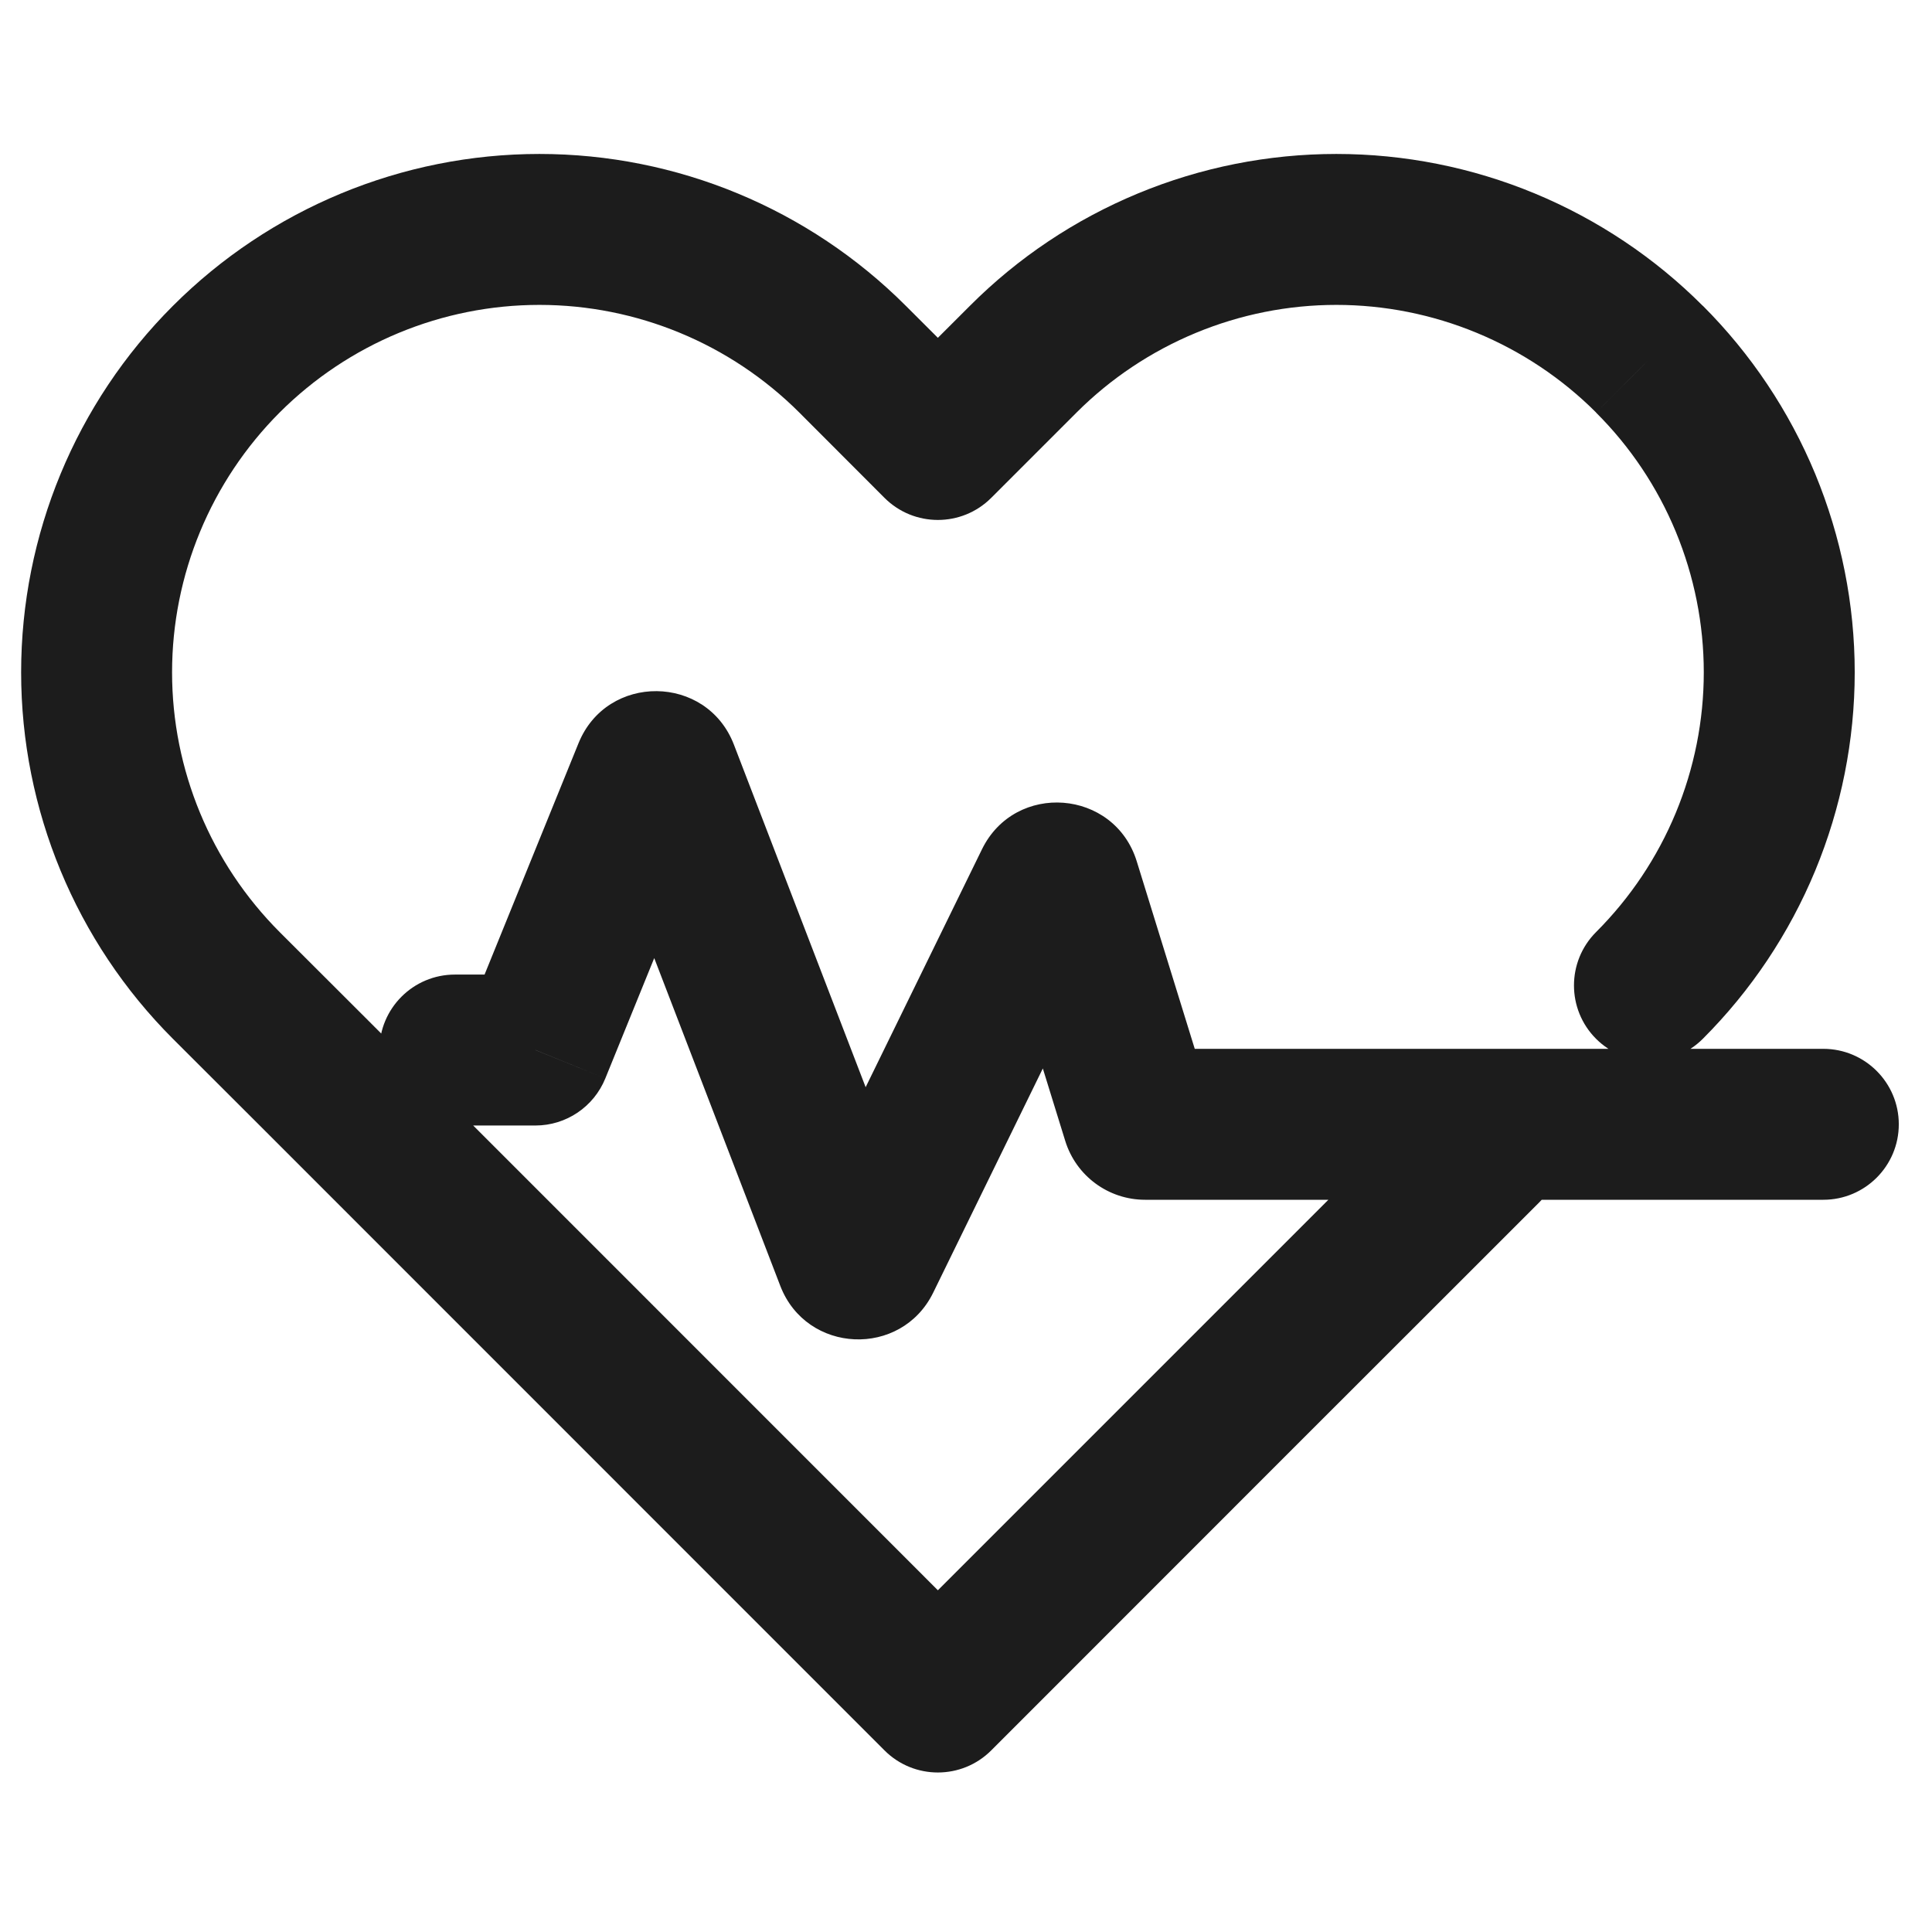
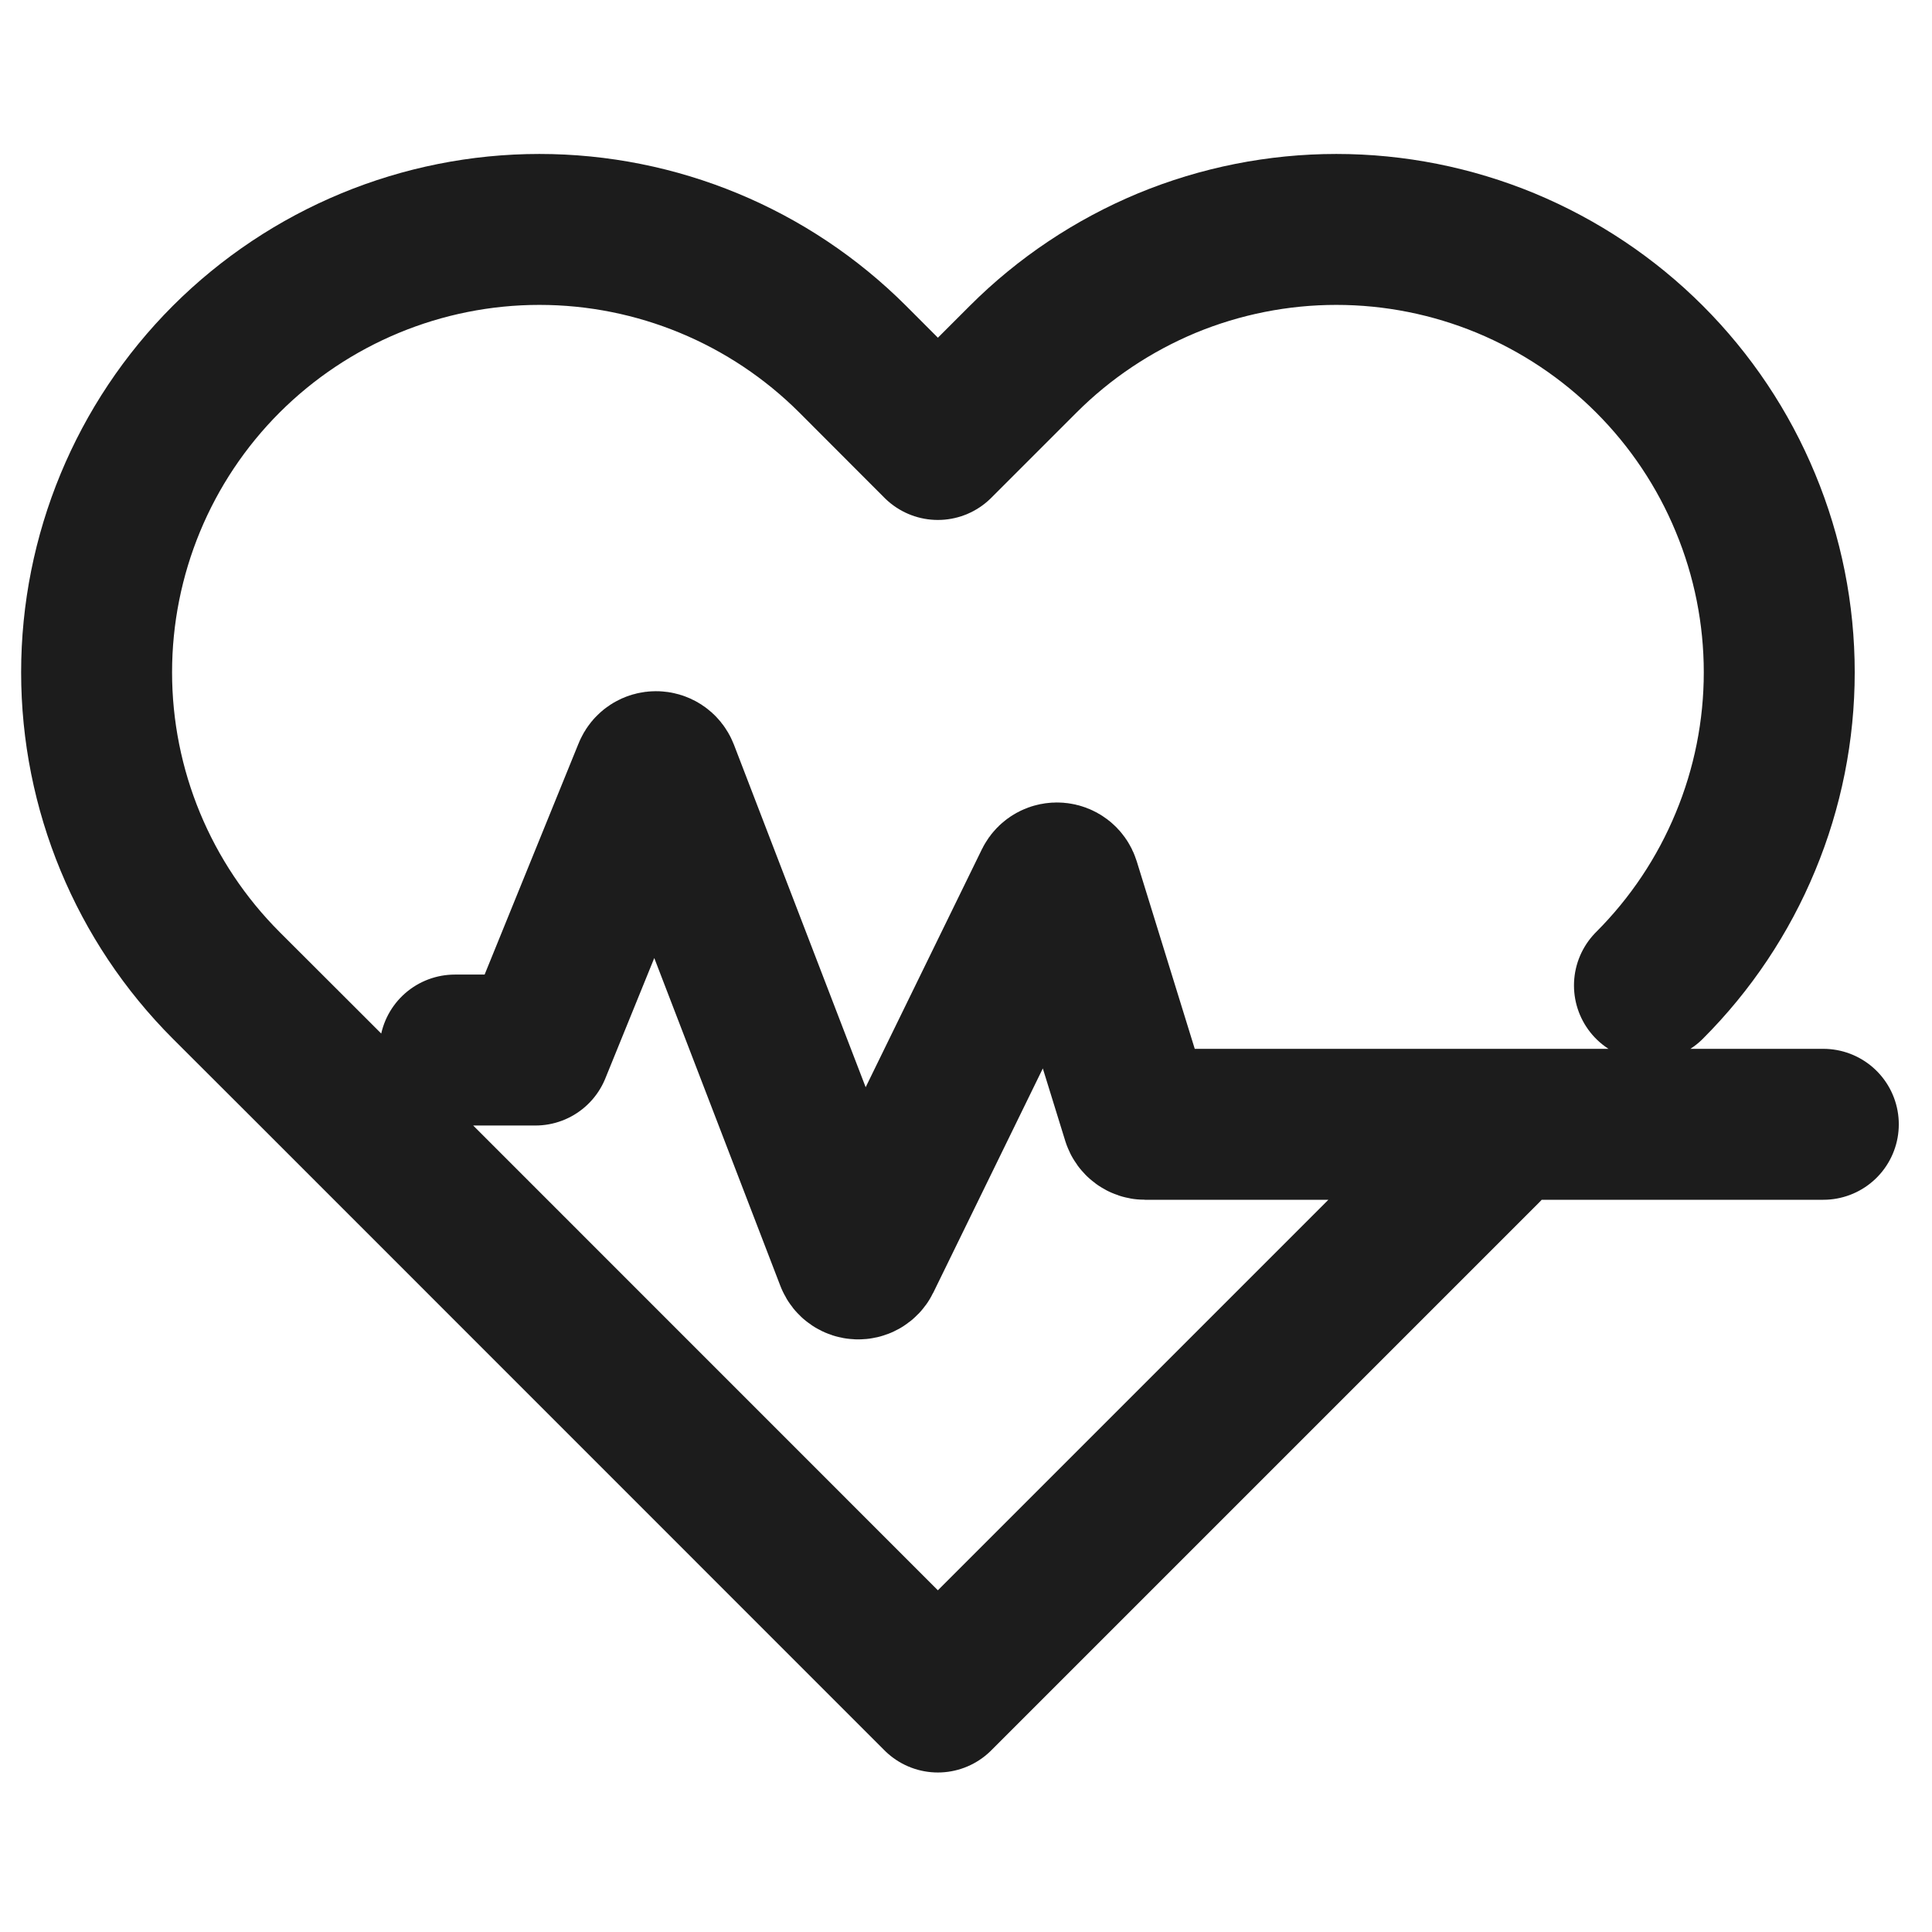
<svg xmlns="http://www.w3.org/2000/svg" width="16" height="16" viewBox="0 0 16 16" fill="none">
-   <path d="M13.66 2.974L13.218 3.416L13.218 3.417L13.66 2.974ZM11.067 1.9V2.525V1.9ZM8.474 2.974L8.916 3.416L8.916 3.416L8.474 2.974ZM7.767 3.681L7.325 4.123C7.569 4.367 7.965 4.367 8.209 4.123L7.767 3.681ZM7.061 2.974L6.619 3.416V3.416L7.061 2.974ZM1.874 8.161L2.316 7.719L1.874 8.161ZM2.581 8.867L2.139 9.309L2.139 9.309L2.581 8.867ZM7.767 14.054L7.325 14.496C7.569 14.74 7.965 14.74 8.209 14.496L7.767 14.054ZM13.218 7.719C12.974 7.963 12.974 8.359 13.218 8.603C13.462 8.847 13.858 8.847 14.102 8.603L13.218 7.719ZM10.36 11.461L10.802 11.902L10.36 11.461ZM12.747 9.958C12.991 9.714 12.991 9.318 12.747 9.074C12.503 8.83 12.107 8.83 11.863 9.074L12.747 9.958ZM3.767 8.071C3.422 8.071 3.142 8.351 3.142 8.696C3.142 9.041 3.422 9.321 3.767 9.321V8.071ZM4.434 8.696V9.321C4.688 9.321 4.917 9.167 5.013 8.931L4.434 8.696ZM5.371 6.391L4.791 6.155L5.371 6.391ZM5.495 6.392L4.911 6.616L5.495 6.392ZM7.046 10.425L6.462 10.649L6.462 10.649L7.046 10.425ZM7.168 10.43L7.729 10.704H7.729L7.168 10.43ZM8.693 7.308L9.255 7.583V7.583L8.693 7.308ZM8.817 7.318L8.22 7.503V7.503L8.817 7.318ZM9.419 9.264L10.016 9.079L10.016 9.079L9.419 9.264ZM15.1 9.936C15.445 9.936 15.725 9.656 15.725 9.311C15.725 8.966 15.445 8.686 15.1 8.686V9.936ZM14.102 2.533C13.704 2.134 13.23 1.818 12.71 1.602L12.231 2.757C12.6 2.91 12.936 3.134 13.218 3.416L14.102 2.533ZM12.71 1.602C12.189 1.386 11.631 1.275 11.067 1.275V2.525C11.466 2.525 11.862 2.604 12.231 2.757L12.71 1.602ZM11.067 1.275C10.503 1.275 9.945 1.386 9.424 1.602L9.903 2.757C10.272 2.604 10.667 2.525 11.067 2.525V1.275ZM9.424 1.602C8.903 1.818 8.43 2.134 8.032 2.533L8.916 3.416C9.198 3.134 9.534 2.91 9.903 2.757L9.424 1.602ZM8.032 2.533L7.325 3.239L8.209 4.123L8.916 3.416L8.032 2.533ZM8.209 3.239L7.502 2.533L6.619 3.416L7.325 4.123L8.209 3.239ZM7.502 2.533C6.697 1.728 5.606 1.275 4.467 1.275V2.525C5.274 2.525 6.048 2.846 6.619 3.416L7.502 2.533ZM4.467 1.275C3.329 1.275 2.237 1.728 1.432 2.533L2.316 3.416C2.887 2.846 3.66 2.525 4.467 2.525V1.275ZM1.432 2.533C0.627 3.337 0.175 4.429 0.175 5.568H1.425C1.425 4.761 1.746 3.987 2.316 3.416L1.432 2.533ZM0.175 5.568C0.175 6.706 0.627 7.798 1.432 8.603L2.316 7.719C1.746 7.148 1.425 6.375 1.425 5.568H0.175ZM1.432 8.603L2.139 9.309L3.023 8.425L2.316 7.719L1.432 8.603ZM2.139 9.309L7.325 14.496L8.209 13.612L3.023 8.425L2.139 9.309ZM14.102 8.603C14.501 8.204 14.817 7.731 15.033 7.21L13.878 6.732C13.725 7.101 13.501 7.436 13.218 7.719L14.102 8.603ZM15.033 7.21C15.248 6.69 15.36 6.131 15.36 5.568H14.11C14.11 5.967 14.031 6.363 13.878 6.732L15.033 7.21ZM15.36 5.568C15.36 5.004 15.248 4.446 15.033 3.925L13.878 4.403C14.031 4.773 14.11 5.168 14.11 5.568H15.36ZM15.033 3.925C14.817 3.404 14.501 2.931 14.102 2.532L13.218 3.417C13.501 3.699 13.725 4.034 13.878 4.403L15.033 3.925ZM8.209 14.496L10.802 11.902L9.918 11.019L7.325 13.612L8.209 14.496ZM10.802 11.902L12.099 10.606L11.215 9.722L9.918 11.019L10.802 11.902ZM12.099 10.606L12.747 9.958L11.863 9.074L11.215 9.722L12.099 10.606ZM3.767 9.321H4.434V8.071H3.767V9.321ZM5.013 8.931L5.95 6.626L4.791 6.155L3.855 8.46L5.013 8.931ZM4.911 6.616L6.462 10.649L7.629 10.2L6.078 6.167L4.911 6.616ZM7.729 10.704L9.255 7.583L8.132 7.034L6.606 10.155L7.729 10.704ZM8.22 7.503L8.822 9.449L10.016 9.079L9.414 7.133L8.22 7.503ZM9.483 9.936H15.1V8.686H9.483V9.936ZM8.822 9.449C8.912 9.739 9.18 9.936 9.483 9.936V8.686C9.728 8.686 9.944 8.846 10.016 9.079L8.822 9.449ZM9.255 7.583C9.033 8.037 8.369 7.986 8.22 7.503L9.414 7.133C9.229 6.535 8.407 6.471 8.132 7.034L9.255 7.583ZM6.462 10.649C6.679 11.213 7.464 11.247 7.729 10.704L6.606 10.155C6.82 9.717 7.454 9.745 7.629 10.2L6.462 10.649ZM5.95 6.626C5.759 7.095 5.093 7.089 4.911 6.616L6.078 6.167C5.853 5.582 5.027 5.574 4.791 6.155L5.95 6.626Z" fill="#1C1C1C" />
+   <path d="M13.66 8.161C14.001 7.82 14.271 7.416 14.455 6.971C14.64 6.526 14.735 6.049 14.735 5.568C14.735 5.086 14.64 4.609 14.455 4.164C14.271 3.719 14.001 3.315 13.66 2.974C13.32 2.634 12.915 2.364 12.47 2.179C12.025 1.995 11.549 1.9 11.067 1.9C10.585 1.9 10.108 1.995 9.663 2.179C9.219 2.364 8.814 2.634 8.474 2.974L7.767 3.681L7.061 2.974C6.373 2.287 5.44 1.9 4.467 1.9C3.495 1.9 2.562 2.287 1.874 2.974C1.186 3.662 0.8 4.595 0.8 5.568C0.8 6.54 1.186 7.473 1.874 8.161L2.581 8.867L7.767 14.054L10.36 11.461L11.657 10.164L12.305 9.516M3.767 8.696H4.434L5.371 6.391C5.393 6.335 5.473 6.335 5.495 6.392L7.046 10.425C7.067 10.479 7.142 10.482 7.168 10.43L8.693 7.308C8.72 7.254 8.799 7.26 8.817 7.318L9.419 9.264C9.428 9.292 9.454 9.311 9.483 9.311H15.1" stroke="#1C1C1C" stroke-width="1.25" stroke-linecap="round" stroke-linejoin="round" />
</svg>
